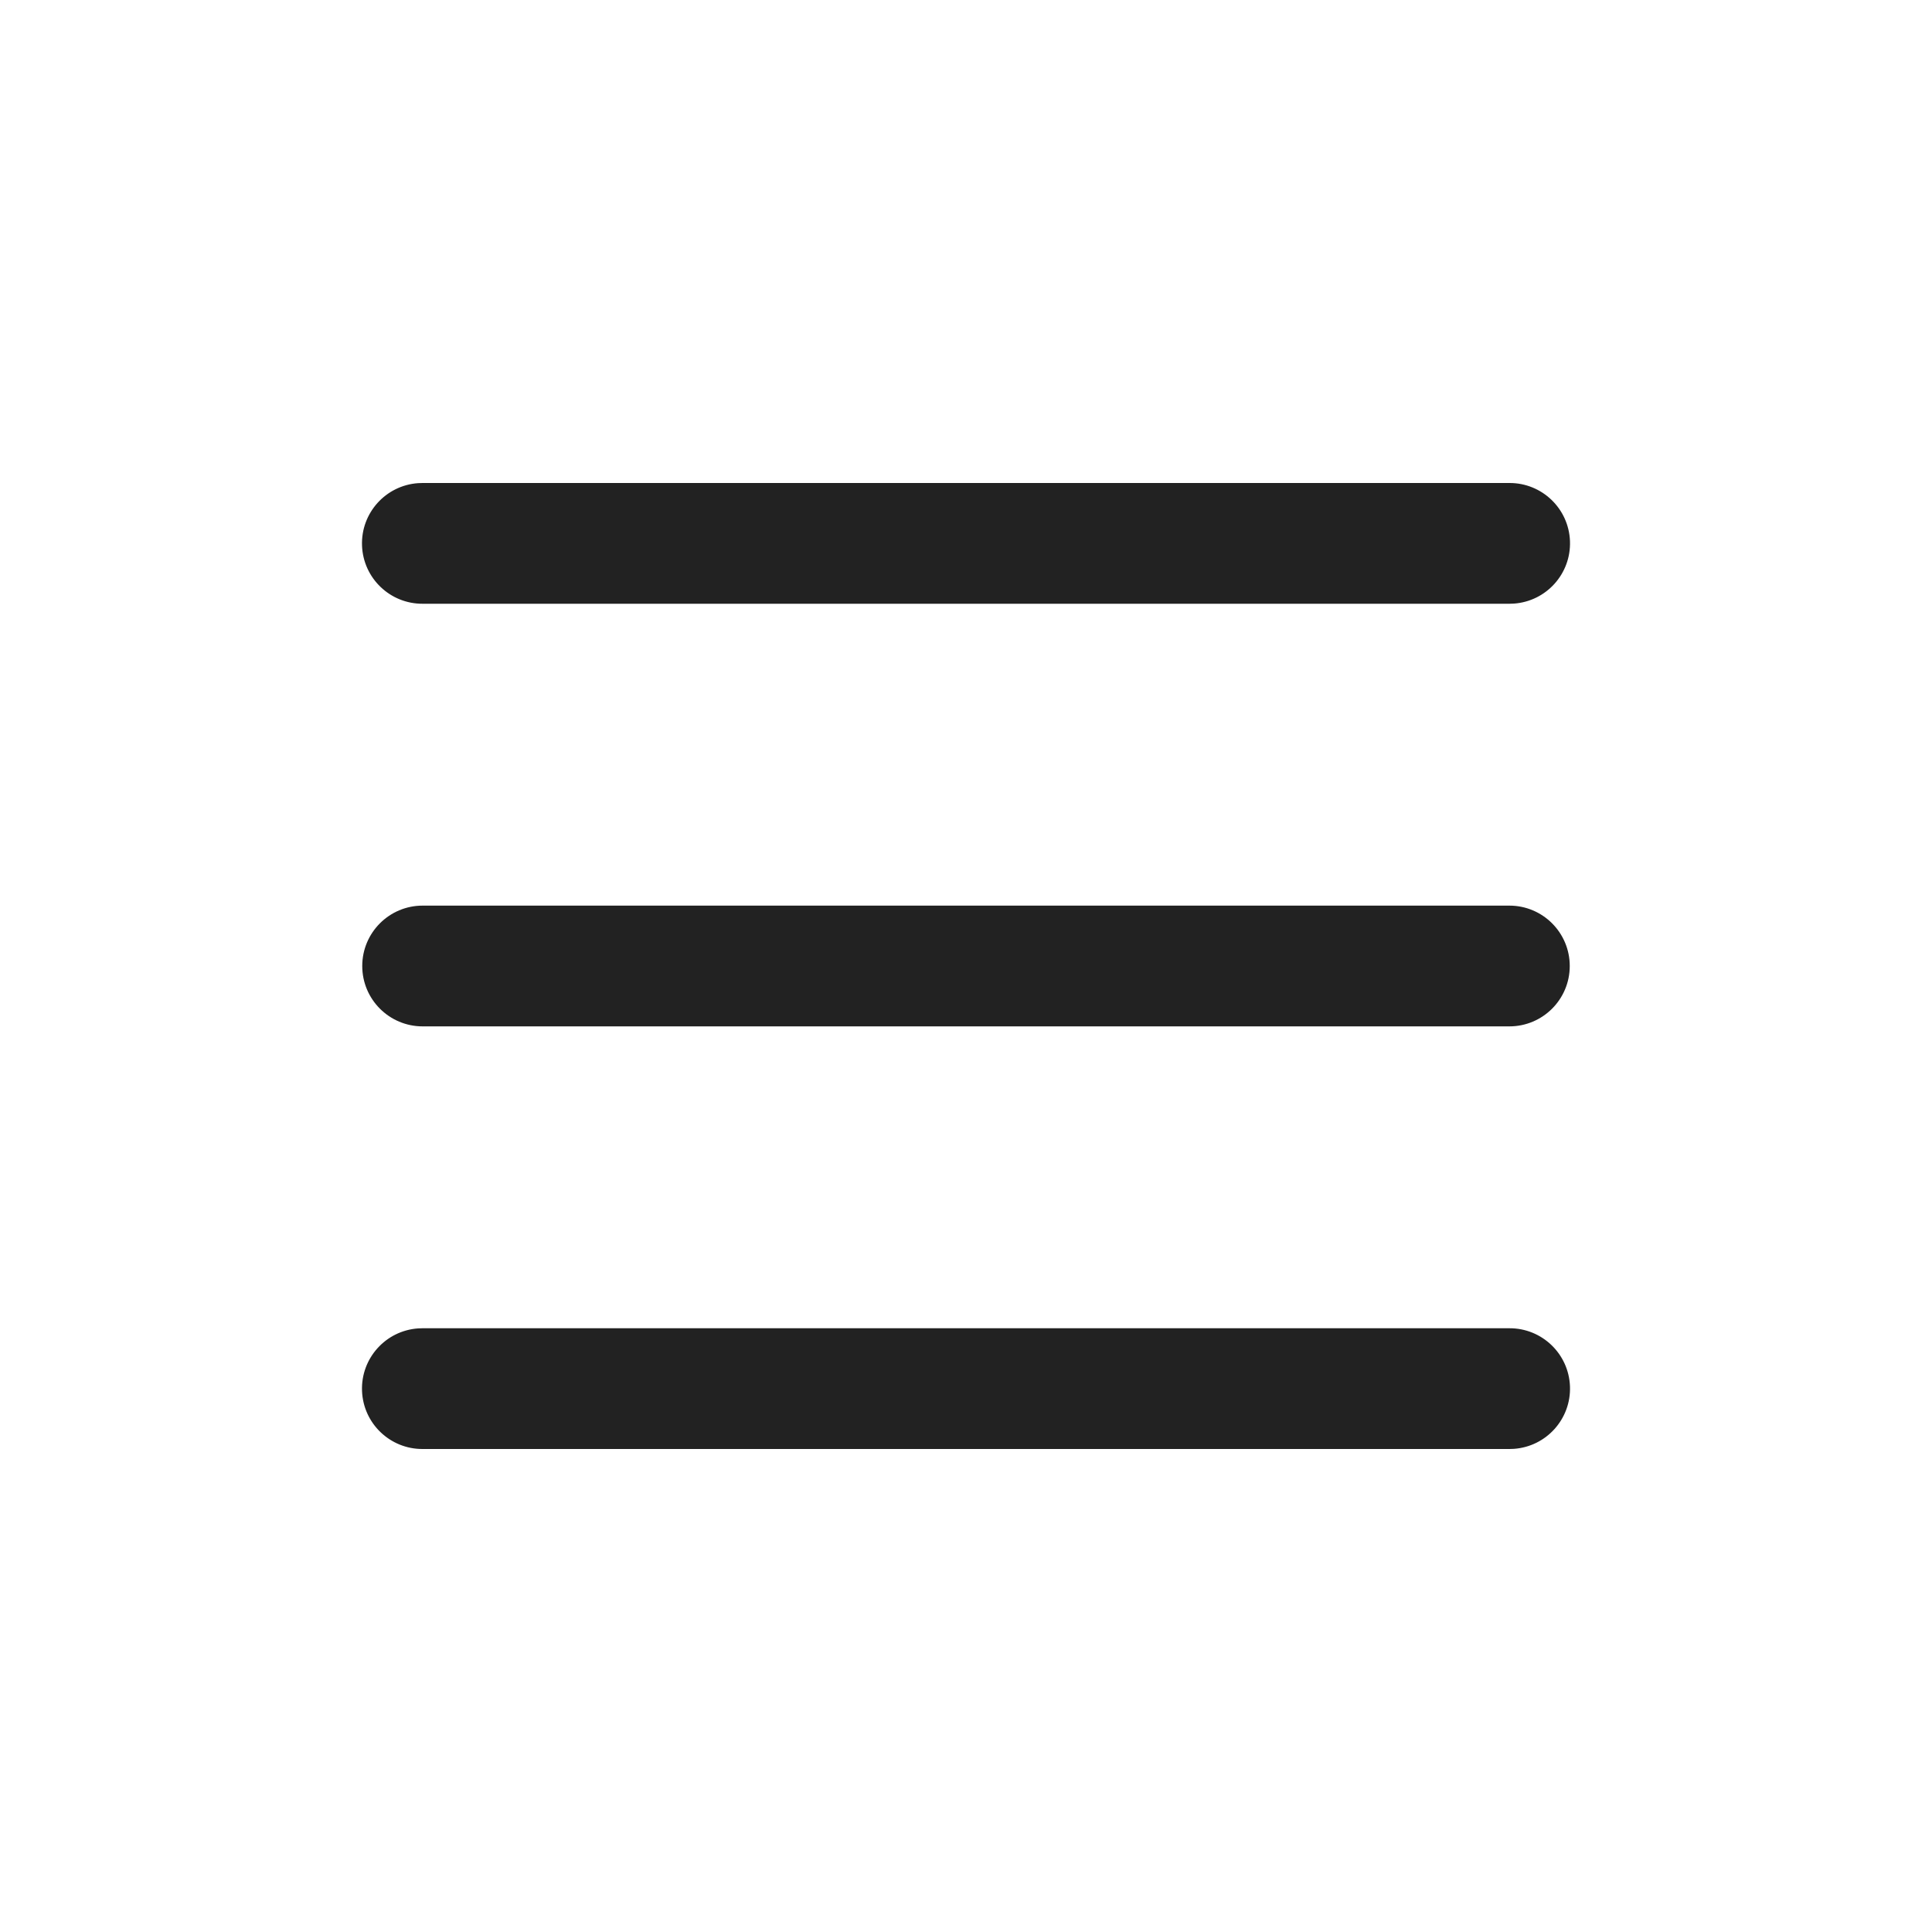
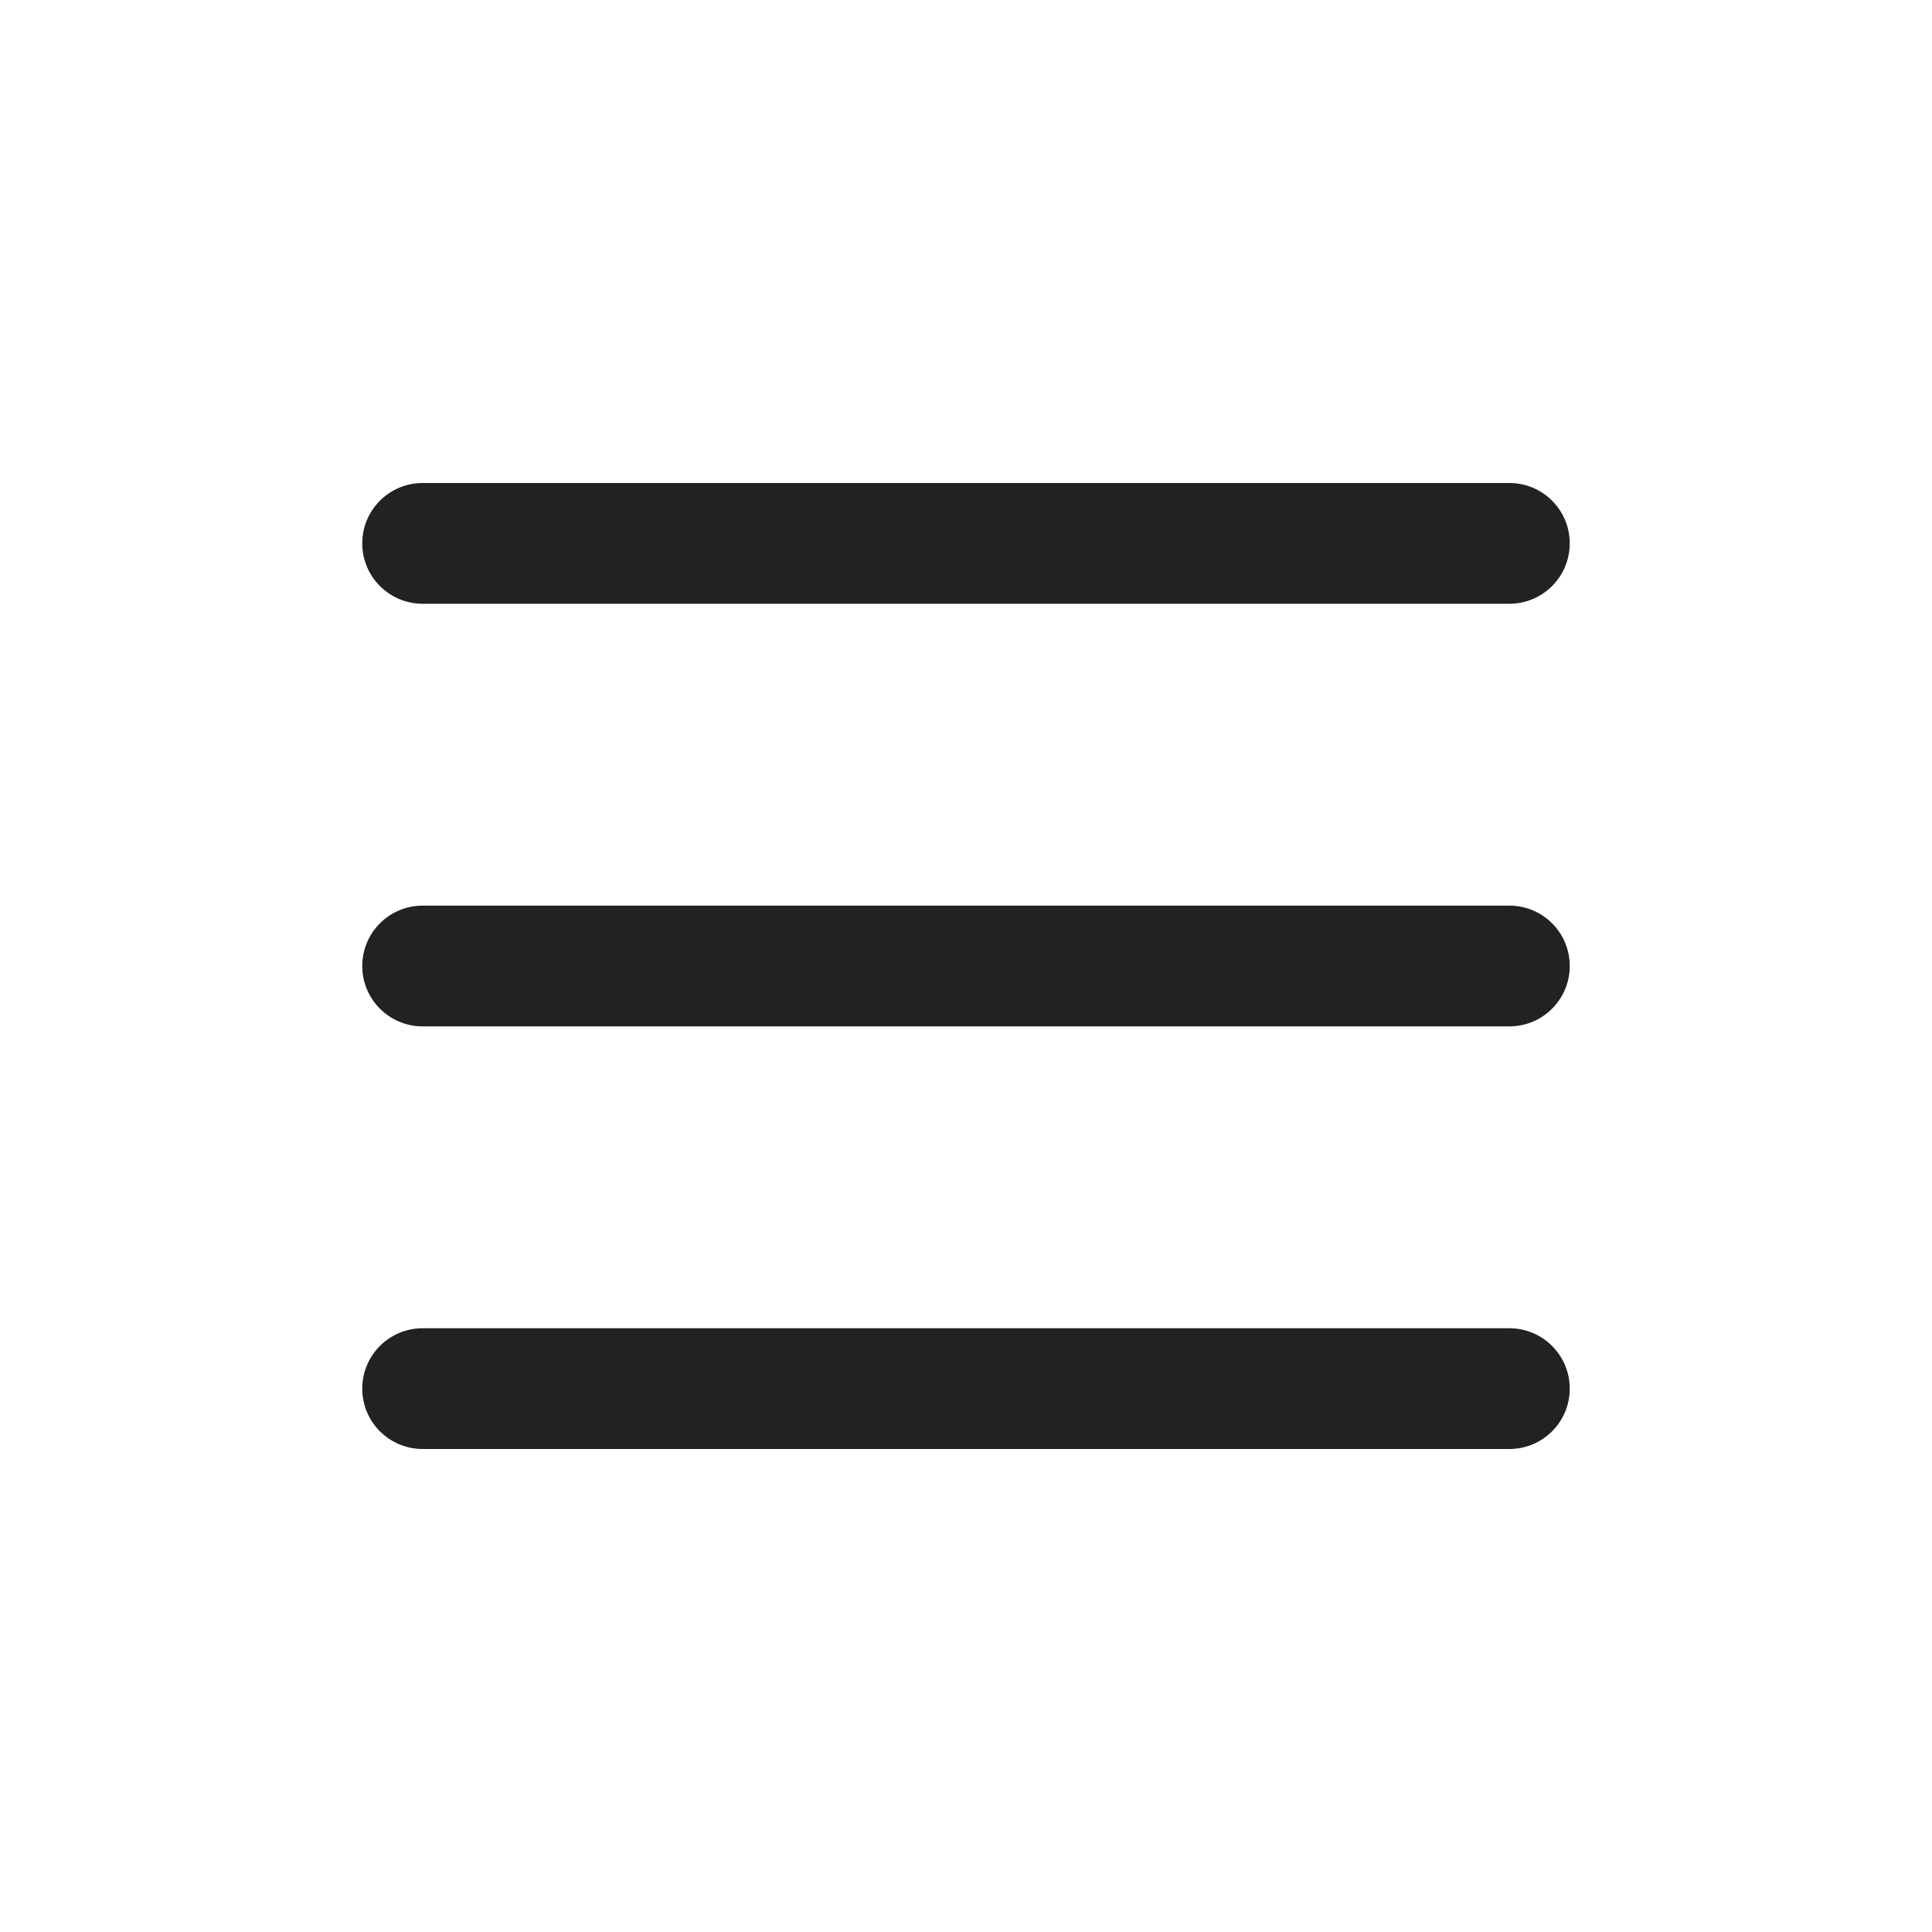
<svg xmlns="http://www.w3.org/2000/svg" viewBox="0 0 64 64">
-   <path fill="#222" fill-rule="evenodd" d="M14 44h36a2 2 0 0 1 .15 3.995L50 48H14a2 2 0 0 1-.15-3.995L14 44h36zm36-14a2 2 0 1 1 0 4H14a2 2 0 1 1 0-4zM14 16h36a2 2 0 0 1 .15 3.995L50 20H14a2 2 0 0 1-.15-3.995L14 16h36z" />
+   <path fill="#222" fill-rule="evenodd" d="M50 44a2 2 0 1 1 0 4H14a2 2 0 1 1 0-4zm0-14a2 2 0 1 1 0 4H14a2 2 0 1 1 0-4zm0-14a2 2 0 1 1 0 4H14a2 2 0 1 1 0-4z" />
</svg>
